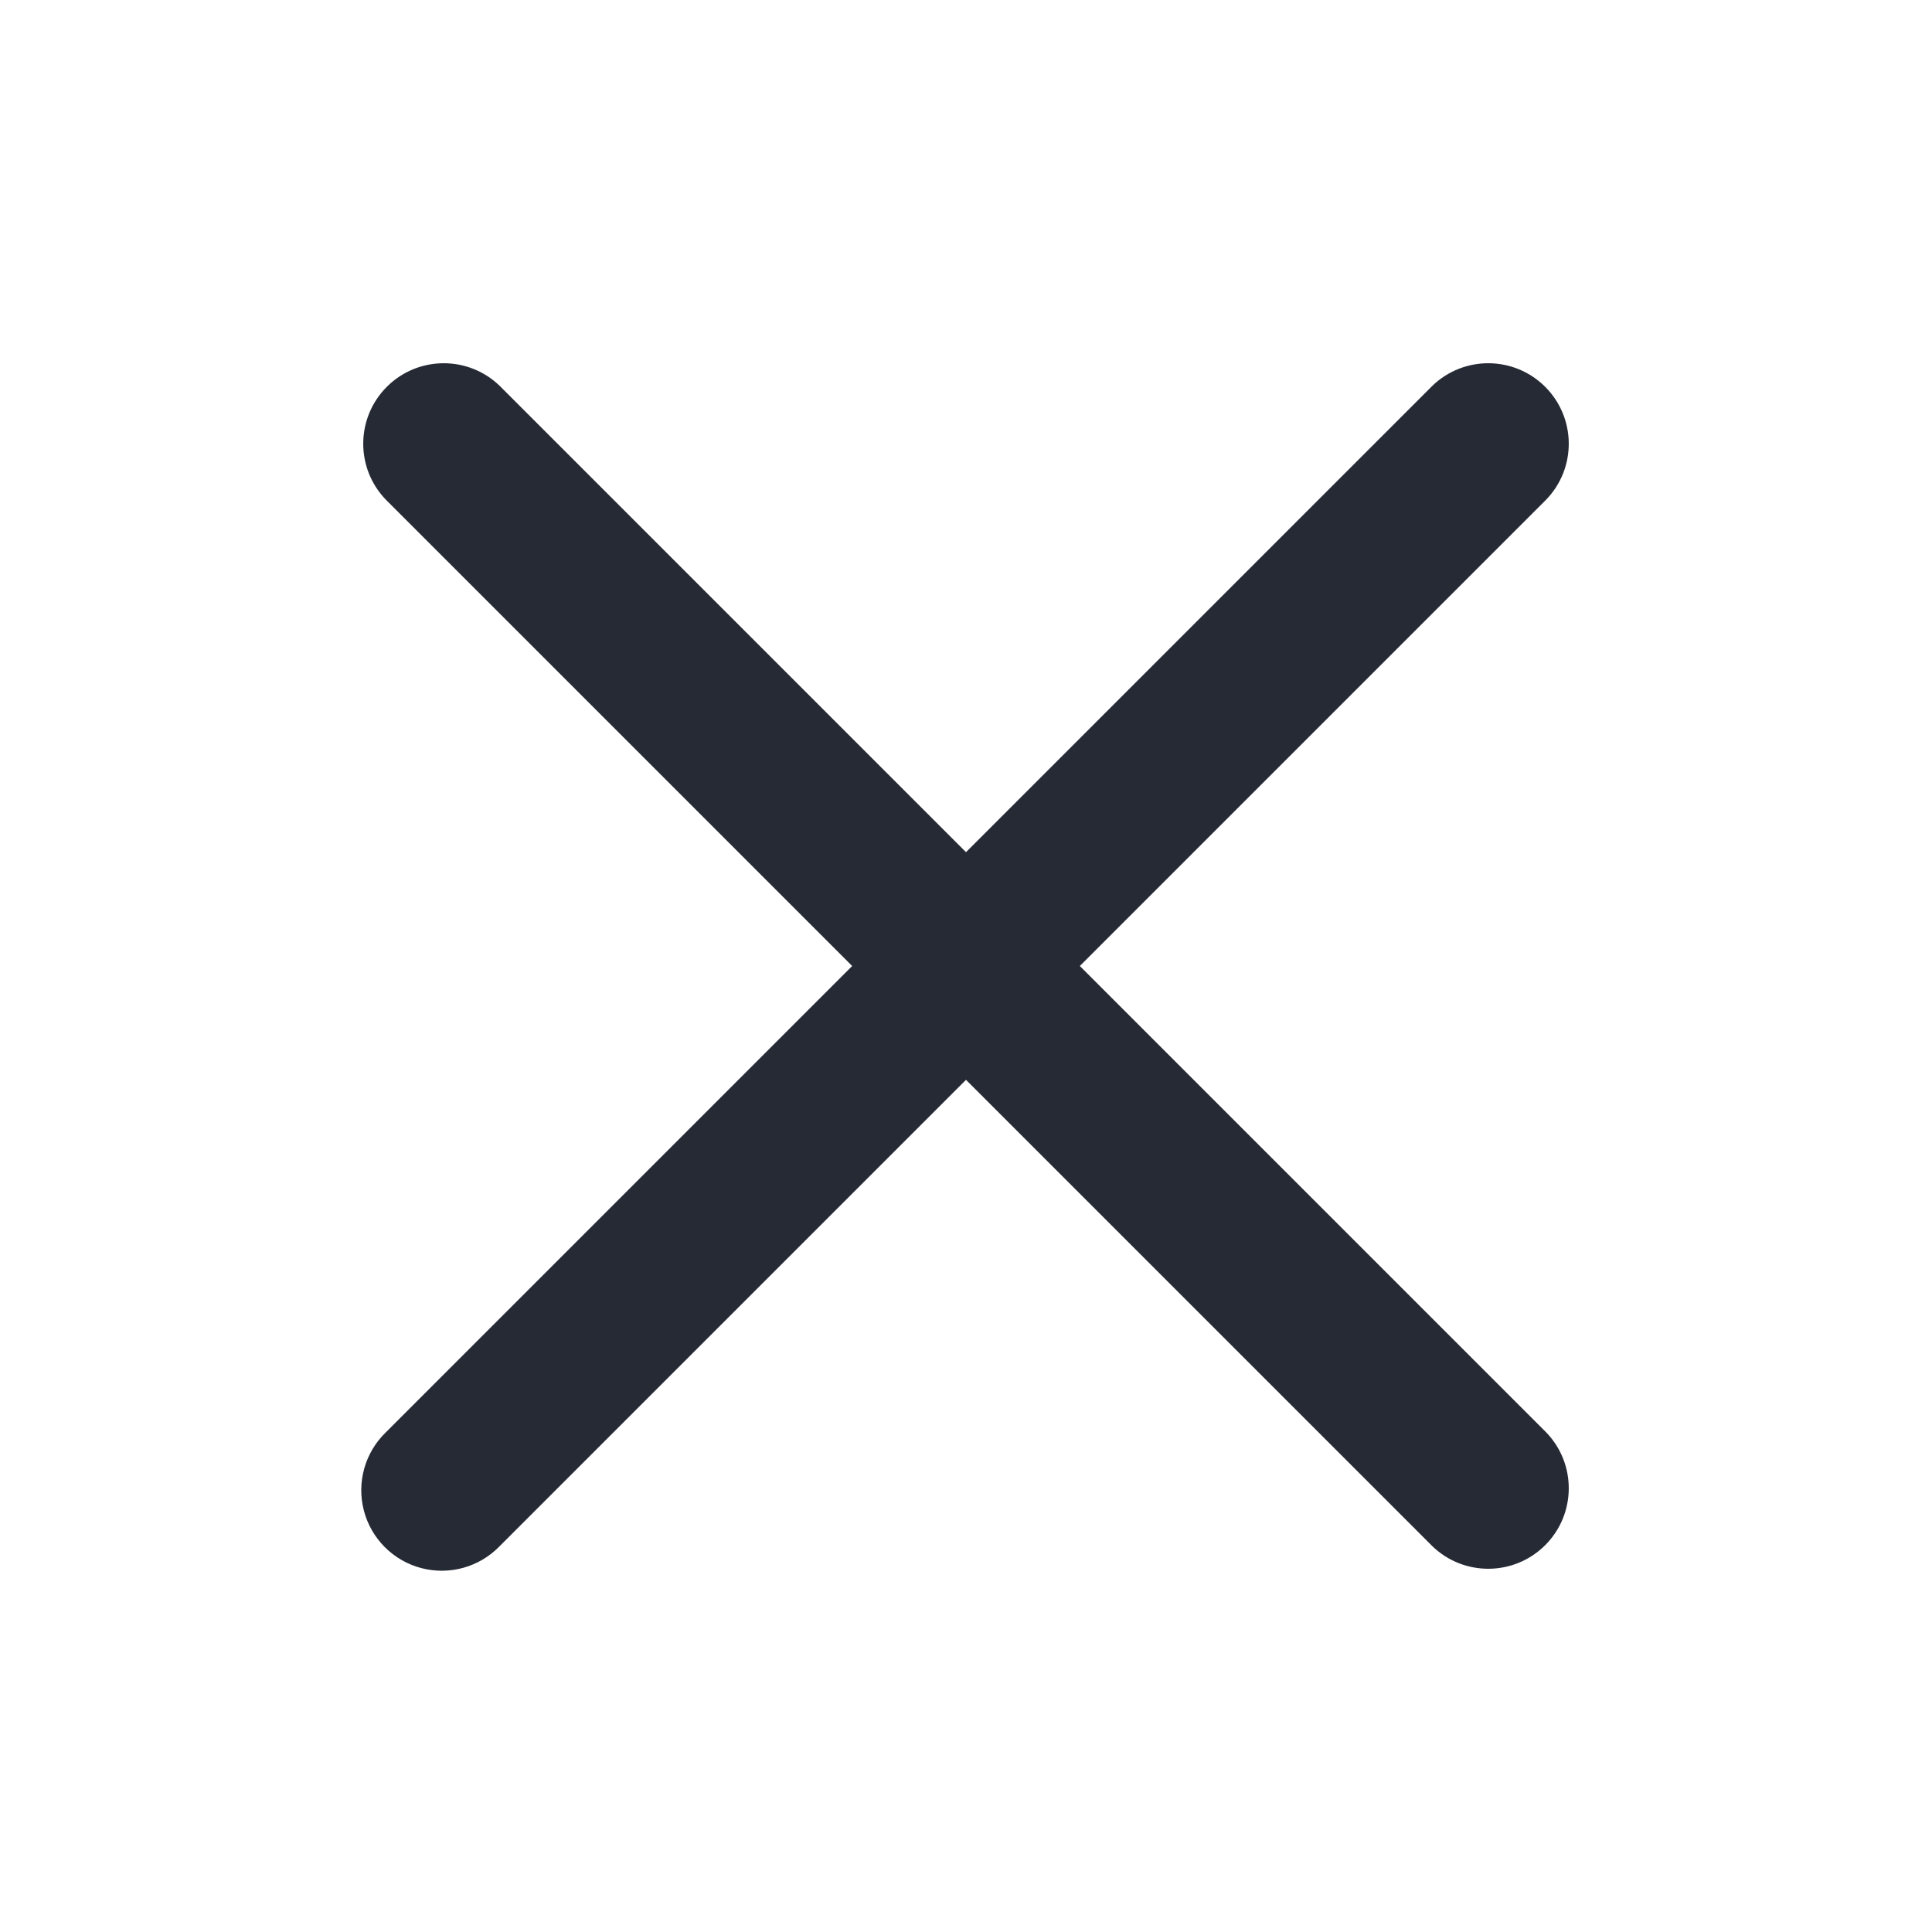
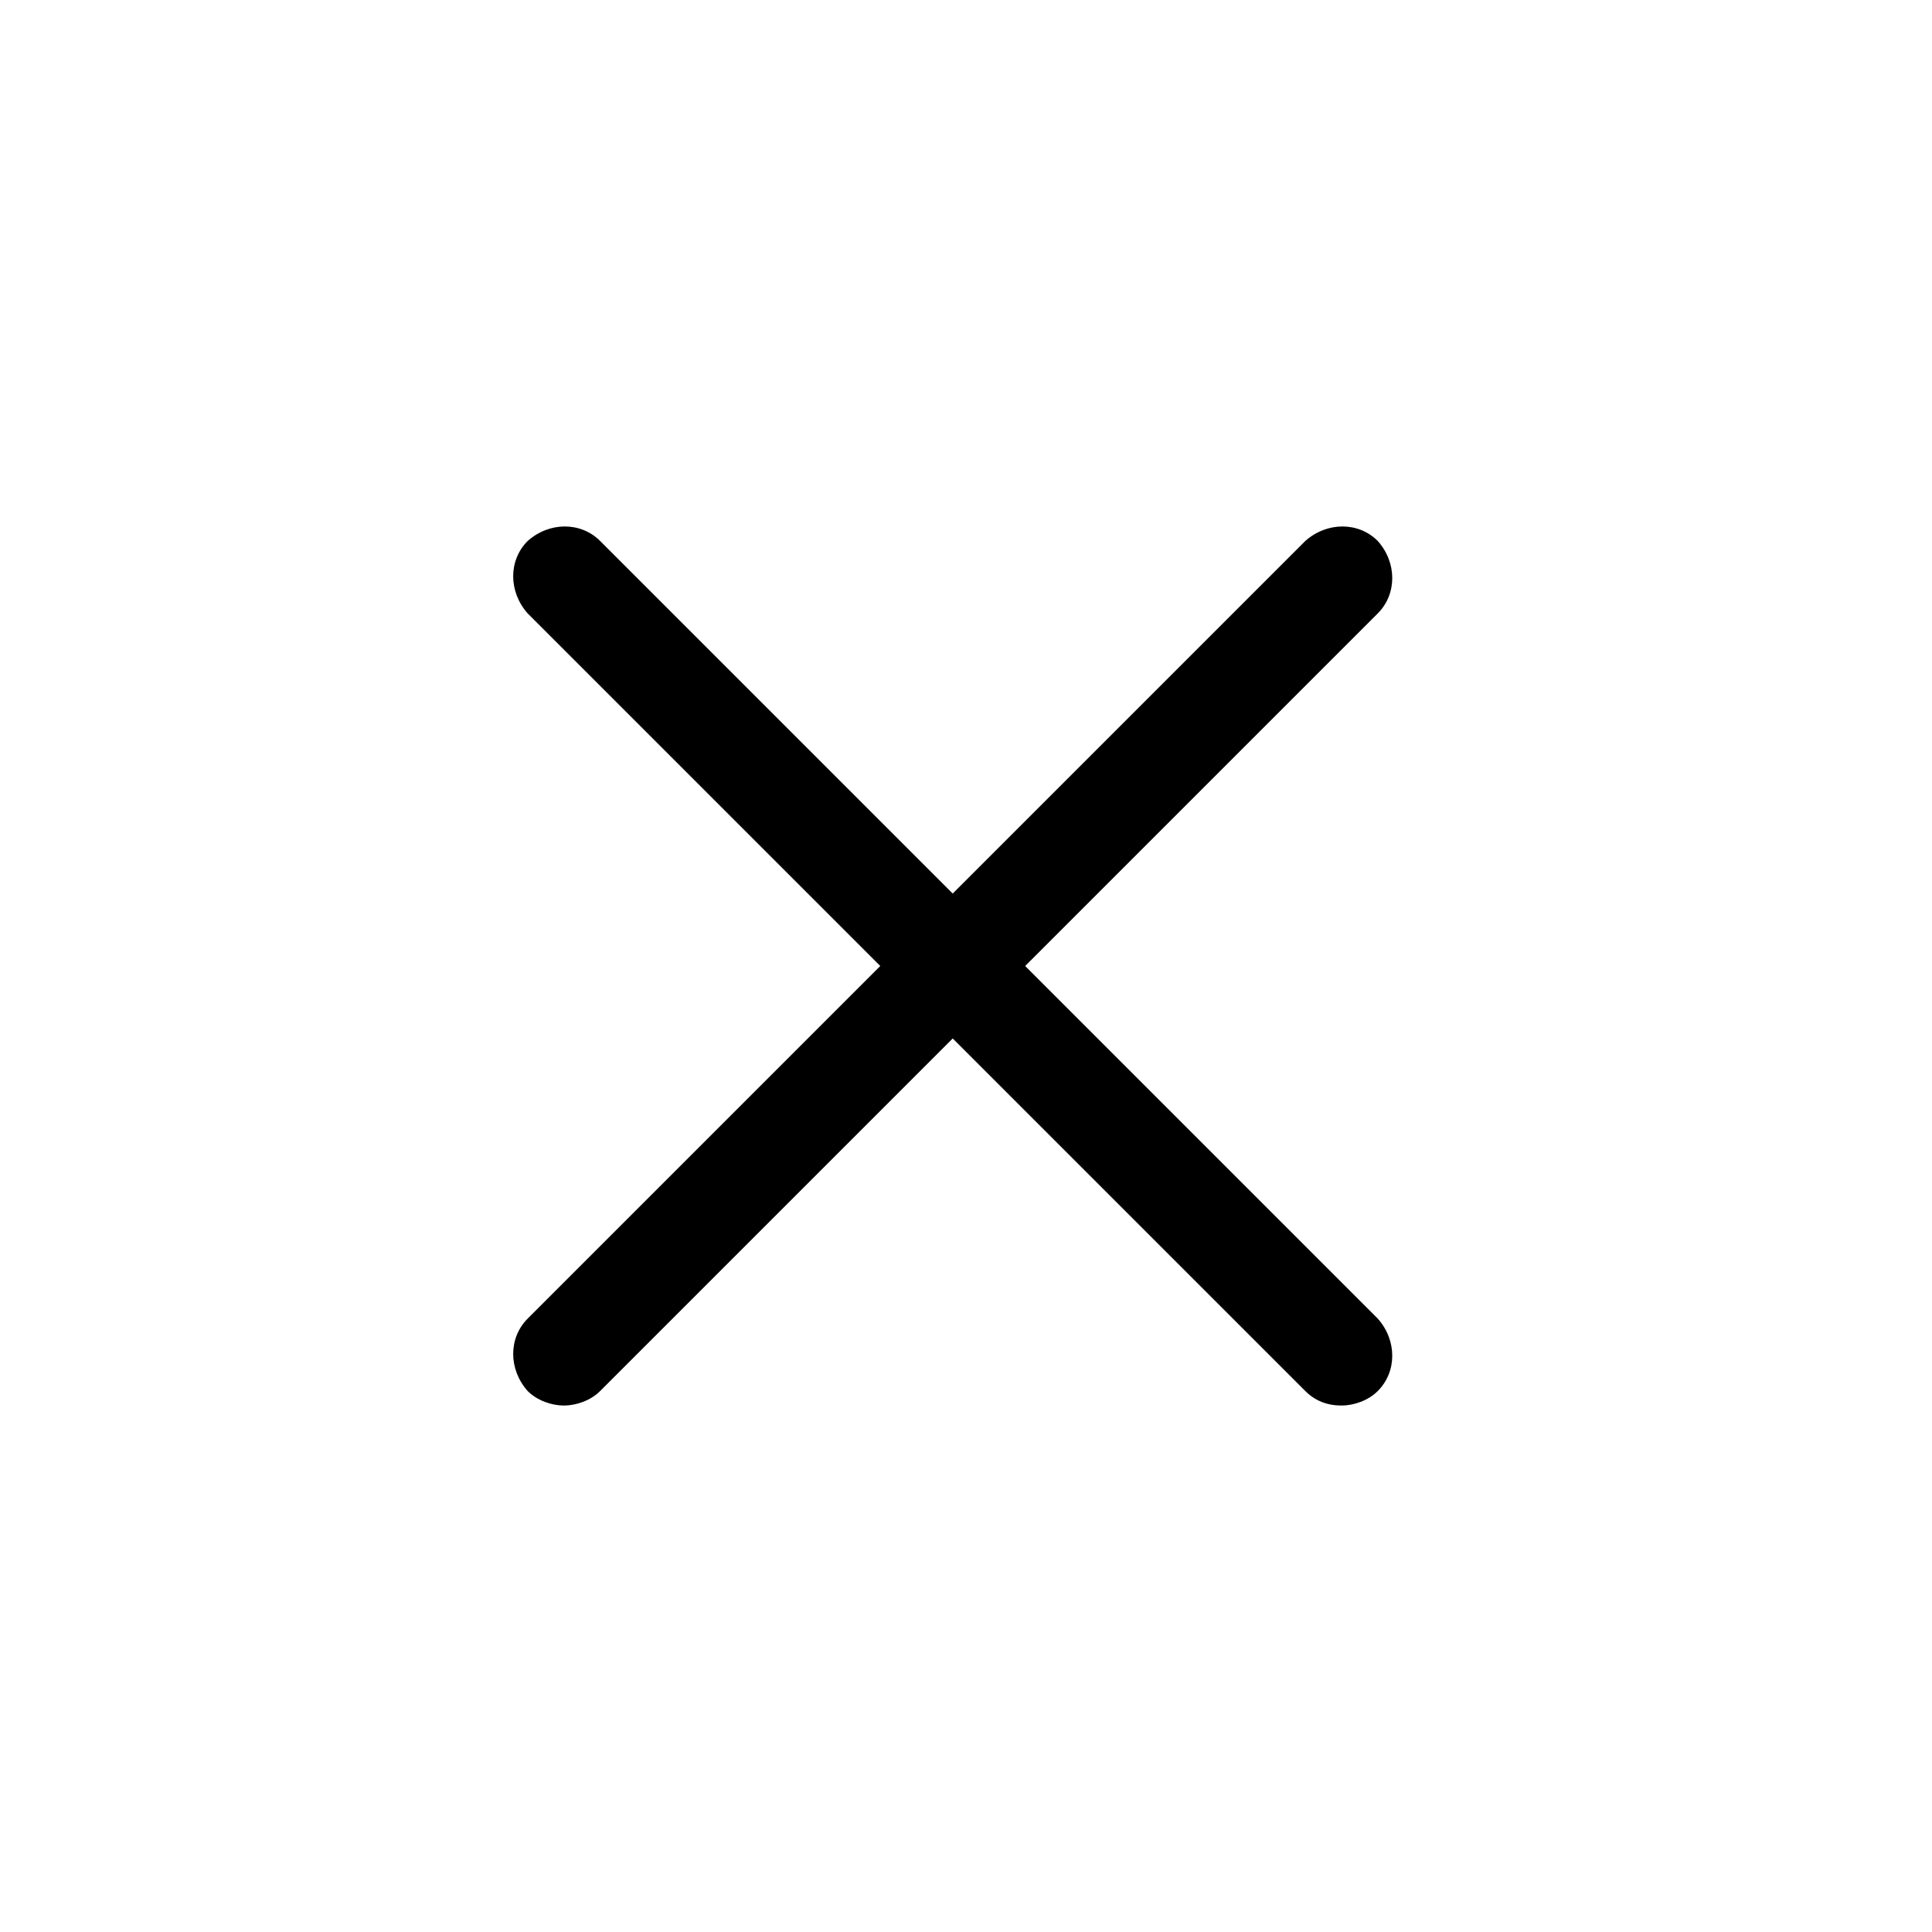
- <svg xmlns="http://www.w3.org/2000/svg" width="800px" height="800px" viewBox="0 0 24 24" fill="none">
-   <path fill-rule="evenodd" clip-rule="evenodd" d="M19.207 6.207a1 1 0 0 0-1.414-1.414L12 10.586 6.207 4.793a1 1 0 0 0-1.414 1.414L10.586 12l-5.793 5.793a1 1 0 1 0 1.414 1.414L12 13.414l5.793 5.793a1 1 0 0 0 1.414-1.414L13.414 12l5.793-5.793z" fill="#252A34" />
+ <svg xmlns="http://www.w3.org/2000/svg" fill="#000000" width="800px" height="800px" viewBox="-8.5 0 32 32" version="1.1">
+   <path d="M8.48 16l5.84-5.84c0.32-0.32 0.32-0.84 0-1.2-0.32-0.32-0.84-0.32-1.2 0l-5.84 5.84-5.84-5.84c-0.32-0.32-0.84-0.32-1.2 0-0.32 0.32-0.32 0.84 0 1.2l5.84 5.84-5.84 5.84c-0.32 0.32-0.32 0.84 0 1.2 0.16 0.16 0.4 0.24 0.6 0.24s0.44-0.080 0.6-0.24l5.84-5.84 5.84 5.84c0.16 0.16 0.36 0.24 0.6 0.24 0.2 0 0.44-0.080 0.6-0.24 0.32-0.32 0.32-0.84 0-1.2l-5.84-5.84z" />
</svg>
